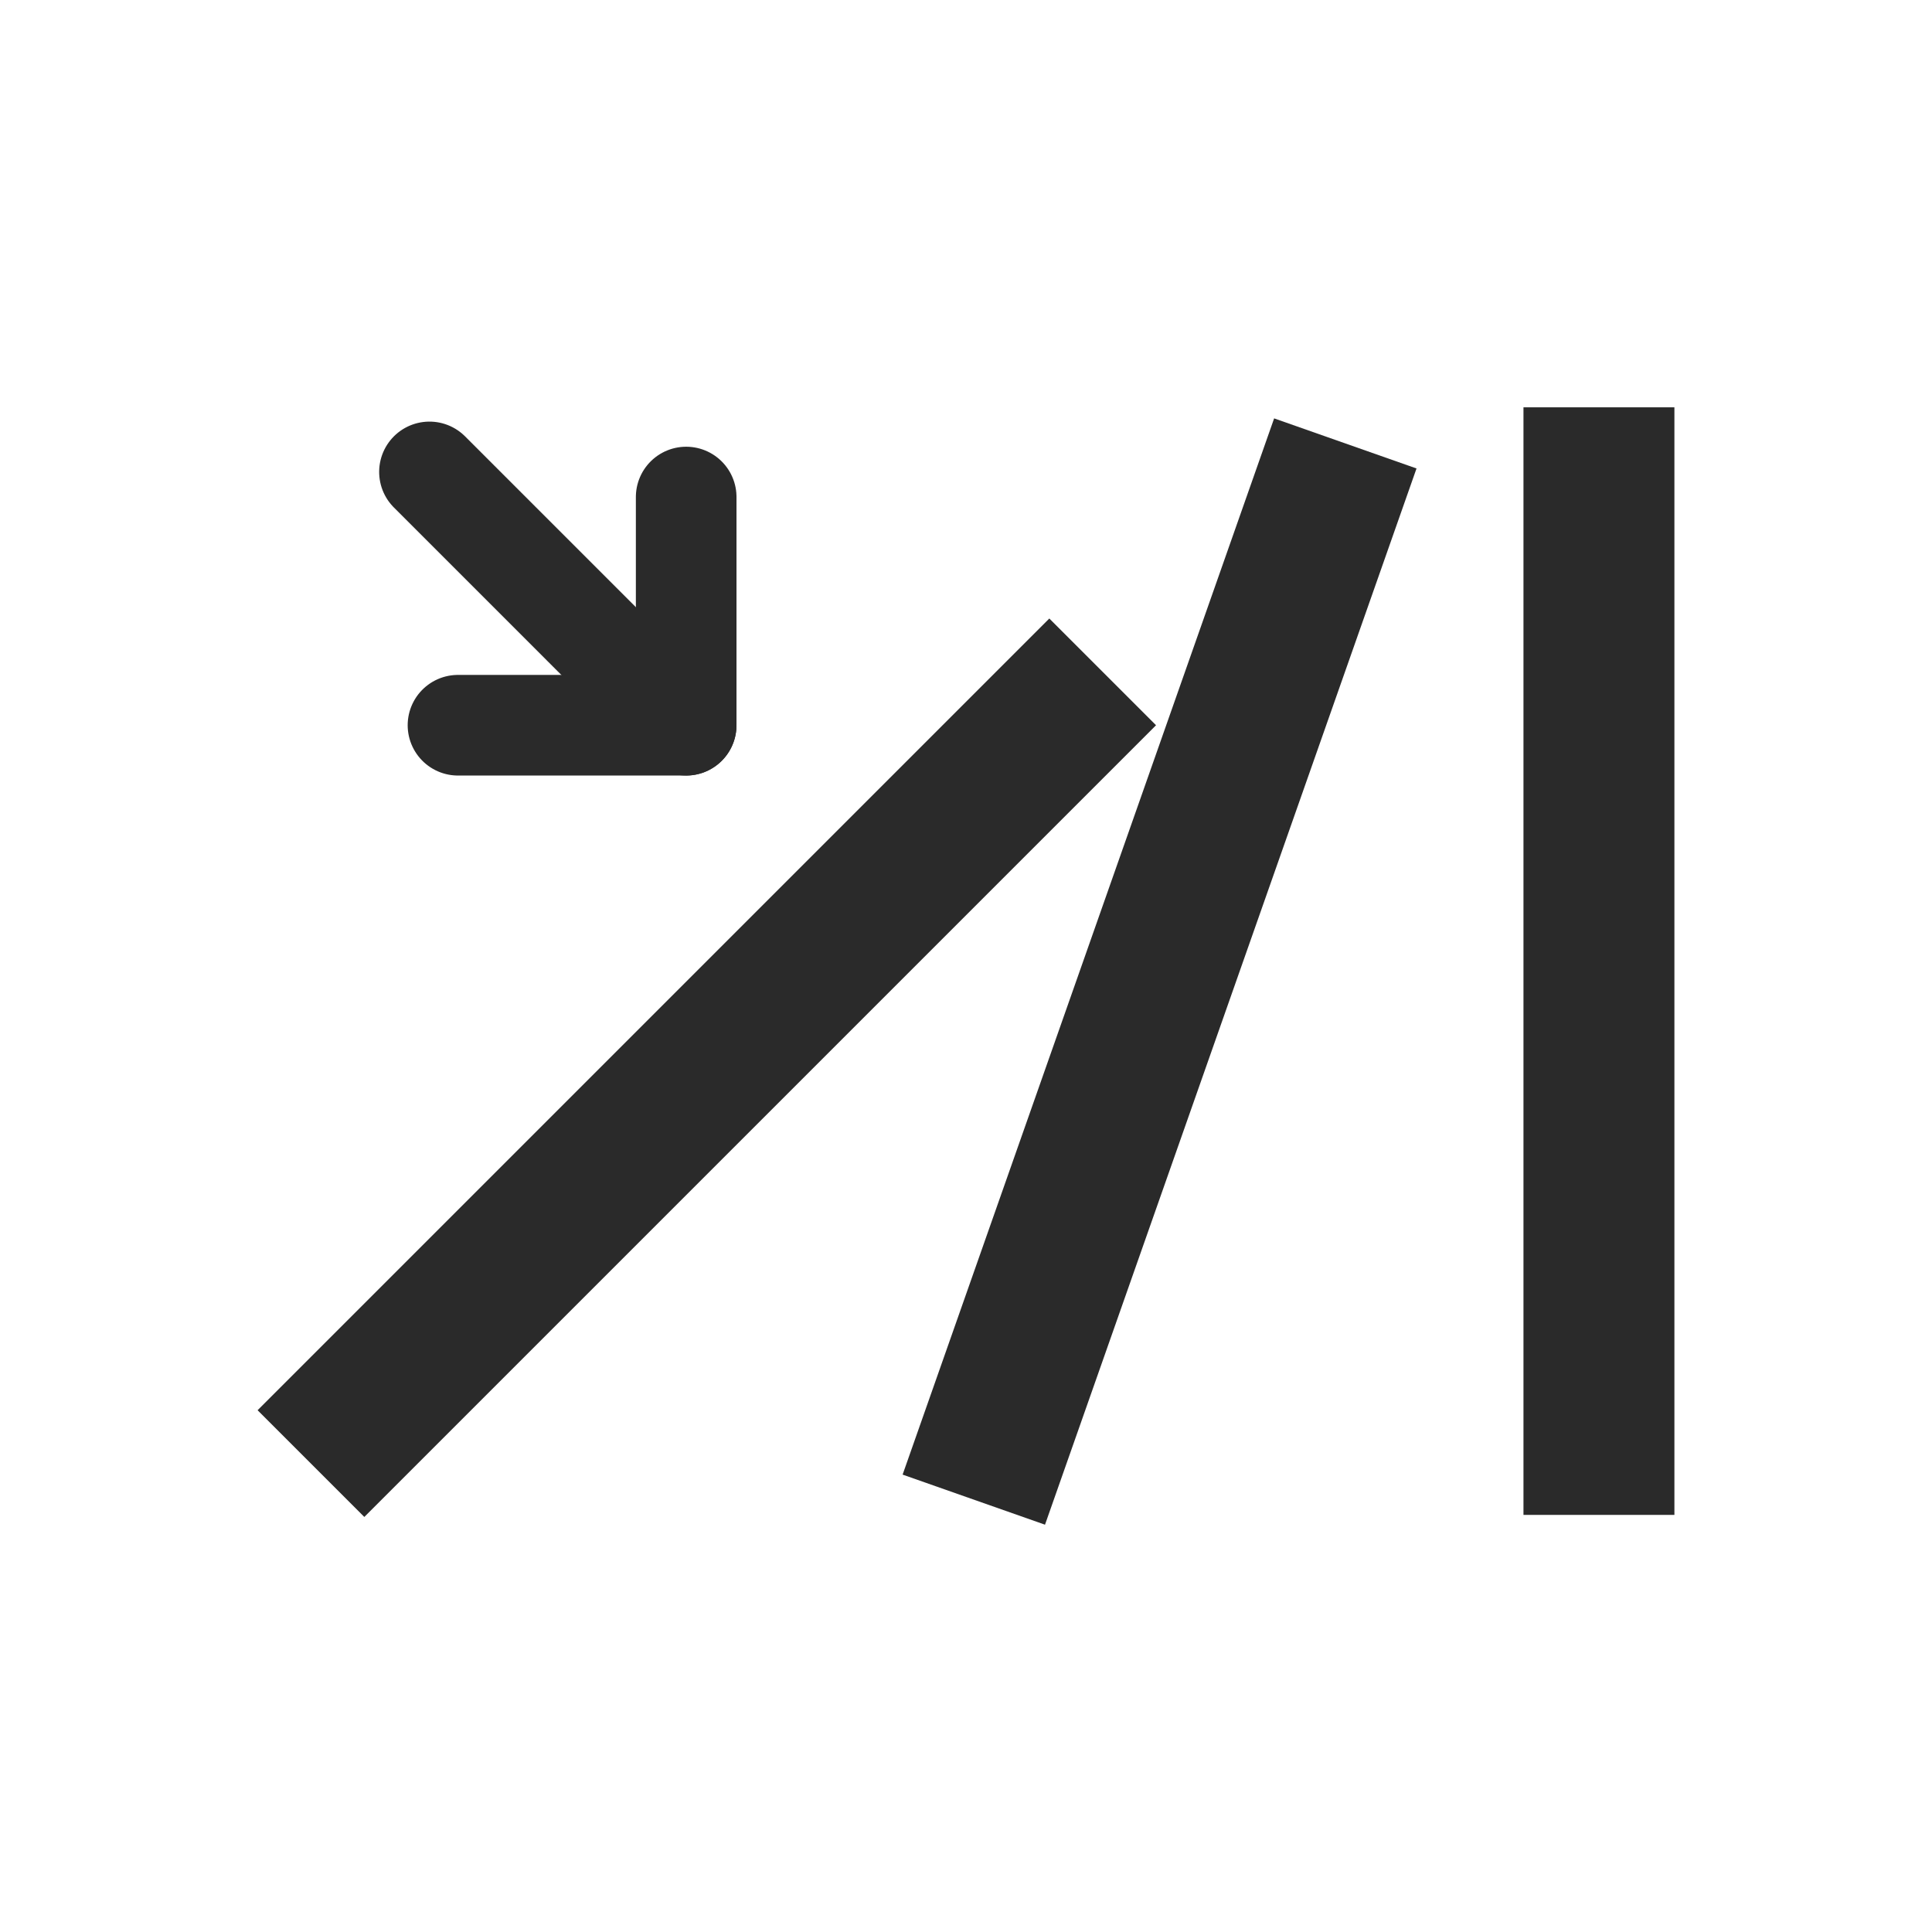
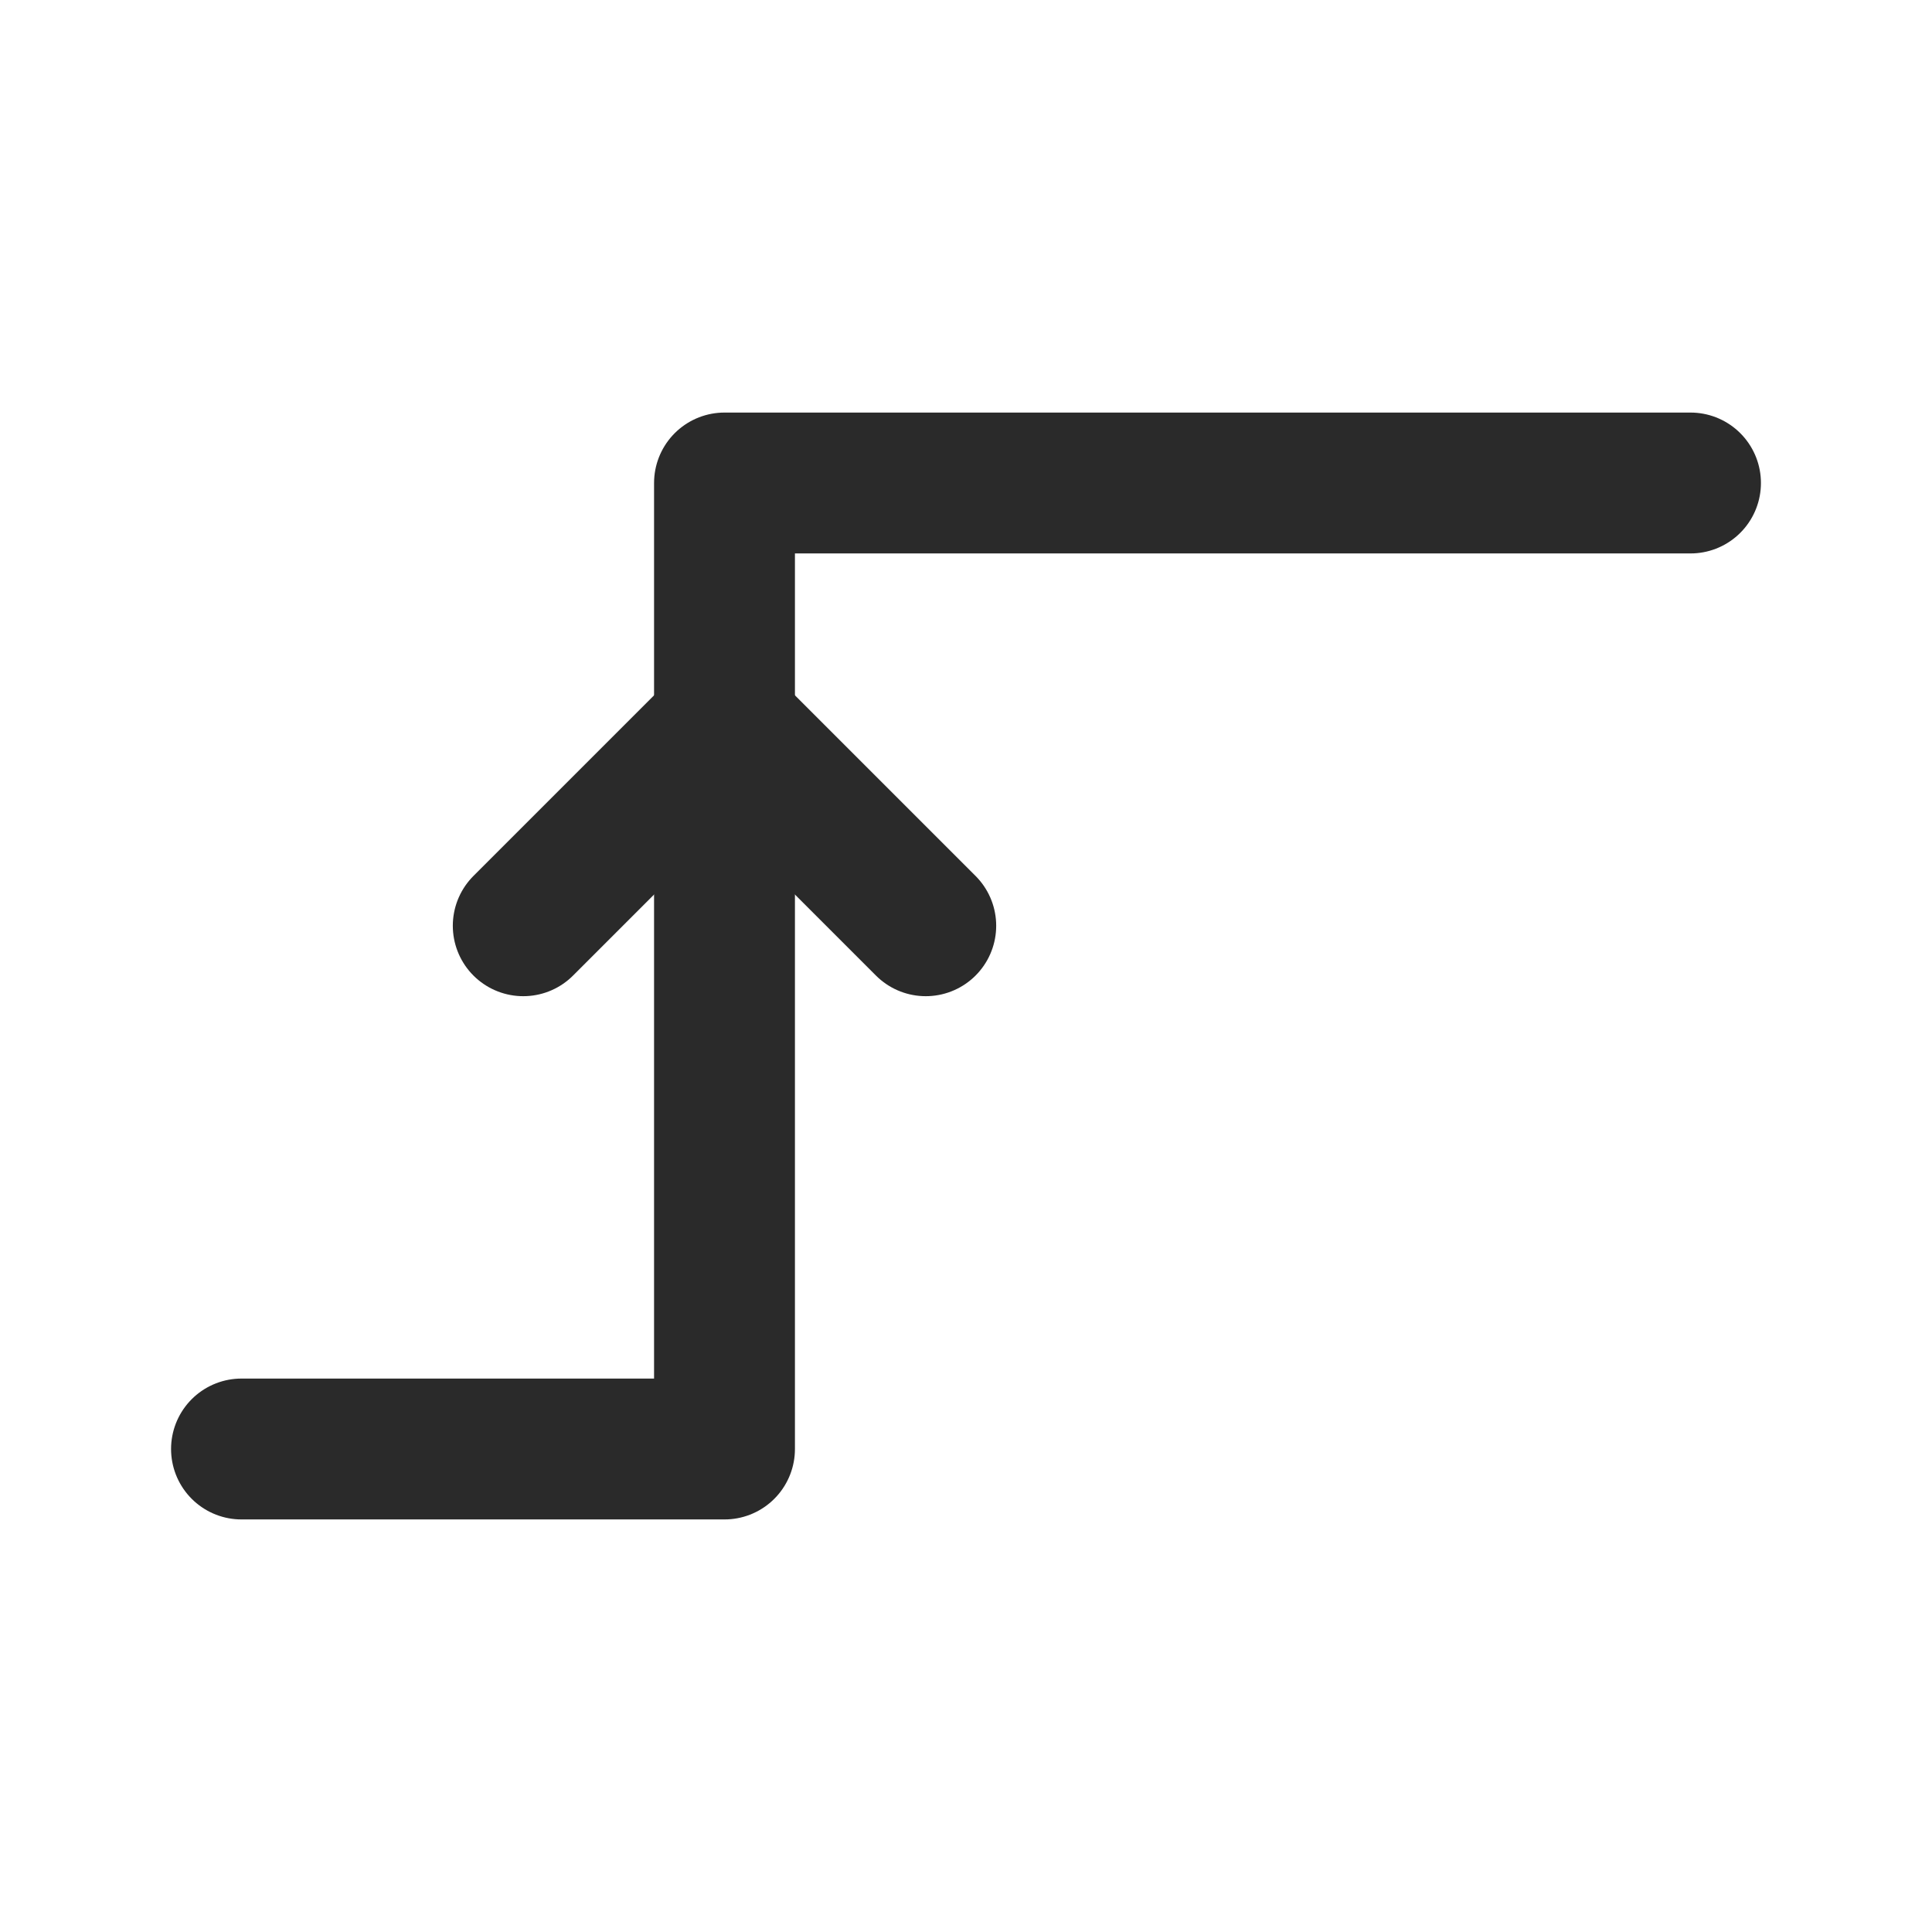
- <svg xmlns="http://www.w3.org/2000/svg" xmlns:ns1="http://schemas.microsoft.com/visio/2003/SVGExtensions/" width="512" height="512" viewBox="0 0 384 384" xml:space="preserve" class="st3" version="1.1" id="svg41" style="font-size:12px;overflow:visible;color-interpolation-filters:sRGB;fill:none;fill-rule:evenodd;stroke-linecap:square;stroke-miterlimit:3">
-   <defs id="defs45" />
-   <ns1:documentProperties ns1:langID="2052" ns1:viewMarkup="false" />
-   <style type="text/css" id="style2">
- 	
- 		.st1 {stroke:#2a2a2a;stroke-linecap:round;stroke-linejoin:round;stroke-width:20}
- 		.st2 {stroke:#2a2a2a;stroke-width:30}
- 		.st3 {fill:none;fill-rule:evenodd;font-size:12px;overflow:visible;stroke-linecap:square;stroke-miterlimit:3}
- 	
- 	</style>
-   <g ns1:mID="0" ns1:index="1" ns1:groupContext="foregroundPage" id="g39" transform="translate(0.3205153,53.91285)">
-     <ns1:pageProperties ns1:drawingScale="0.0393701" ns1:pageScale="0.0393701" ns1:drawingUnits="24" ns1:shadowOffsetX="9" ns1:shadowOffsetY="-9" />
-     <g id="group113-1" ns1:mID="113" ns1:groupContext="group">
-       <g id="shape114-2" ns1:mID="114" ns1:groupContext="shape" transform="translate(90.7087,-175.748)">
-         <path d="M 0,265.98 H 45.35" class="st1" id="path10" style="stroke:#2a2a2a;stroke-width:20;stroke-linecap:round;stroke-linejoin:round" />
-       </g>
-       <g id="shape115-5" ns1:mID="115" ns1:groupContext="shape" transform="rotate(90,178.5825,223.4605)">
-         <path d="M 0,265.98 H 45.35" class="st1" id="path15" style="stroke:#2a2a2a;stroke-width:20;stroke-linecap:round;stroke-linejoin:round" />
-       </g>
-       <g id="shape116-8" ns1:mID="116" ns1:groupContext="shape" transform="rotate(45,315.4416,255.5842)">
-         <path d="M 0,265.98 H 63.18" class="st1" id="path20" style="stroke:#2a2a2a;stroke-width:20;stroke-linecap:round;stroke-linejoin:round" />
-       </g>
-       <g id="shape117-11" ns1:mID="117" ns1:groupContext="shape" transform="rotate(90,270.7088,312.7521)">
-         <path d="M 0,265.98 H 190.14" class="st2" id="path25" style="stroke:#2a2a2a;stroke-width:30" />
-       </g>
-       <g id="shape118-14" ns1:mID="118" ns1:groupContext="shape" transform="rotate(109.379,208.1157,249.9992)">
-         <path d="M 0,265.98 H 192.54" class="st2" id="path30" style="stroke:#2a2a2a;stroke-width:30" />
-       </g>
-       <g id="shape119-17" ns1:mID="119" ns1:groupContext="shape" transform="rotate(135,140.5173,221.2338)">
-         <path d="M 0,265.98 H 192.54" class="st2" id="path35" style="stroke:#2a2a2a;stroke-width:30" />
-       </g>
-     </g>
-   </g>
+ <svg xmlns="http://www.w3.org/2000/svg" width="24" height="24" viewBox="0 0 24 24" fill="none" stroke-width="1.75" stroke-linecap="round" stroke-linejoin="round">
+   <path d="M3 18 H9 V6 H21" stroke="#2A2A2A" />
+   <path d="M6.5 11.5 L9 9 L11.5 11.5" stroke="#2A2A2A" />
</svg>
